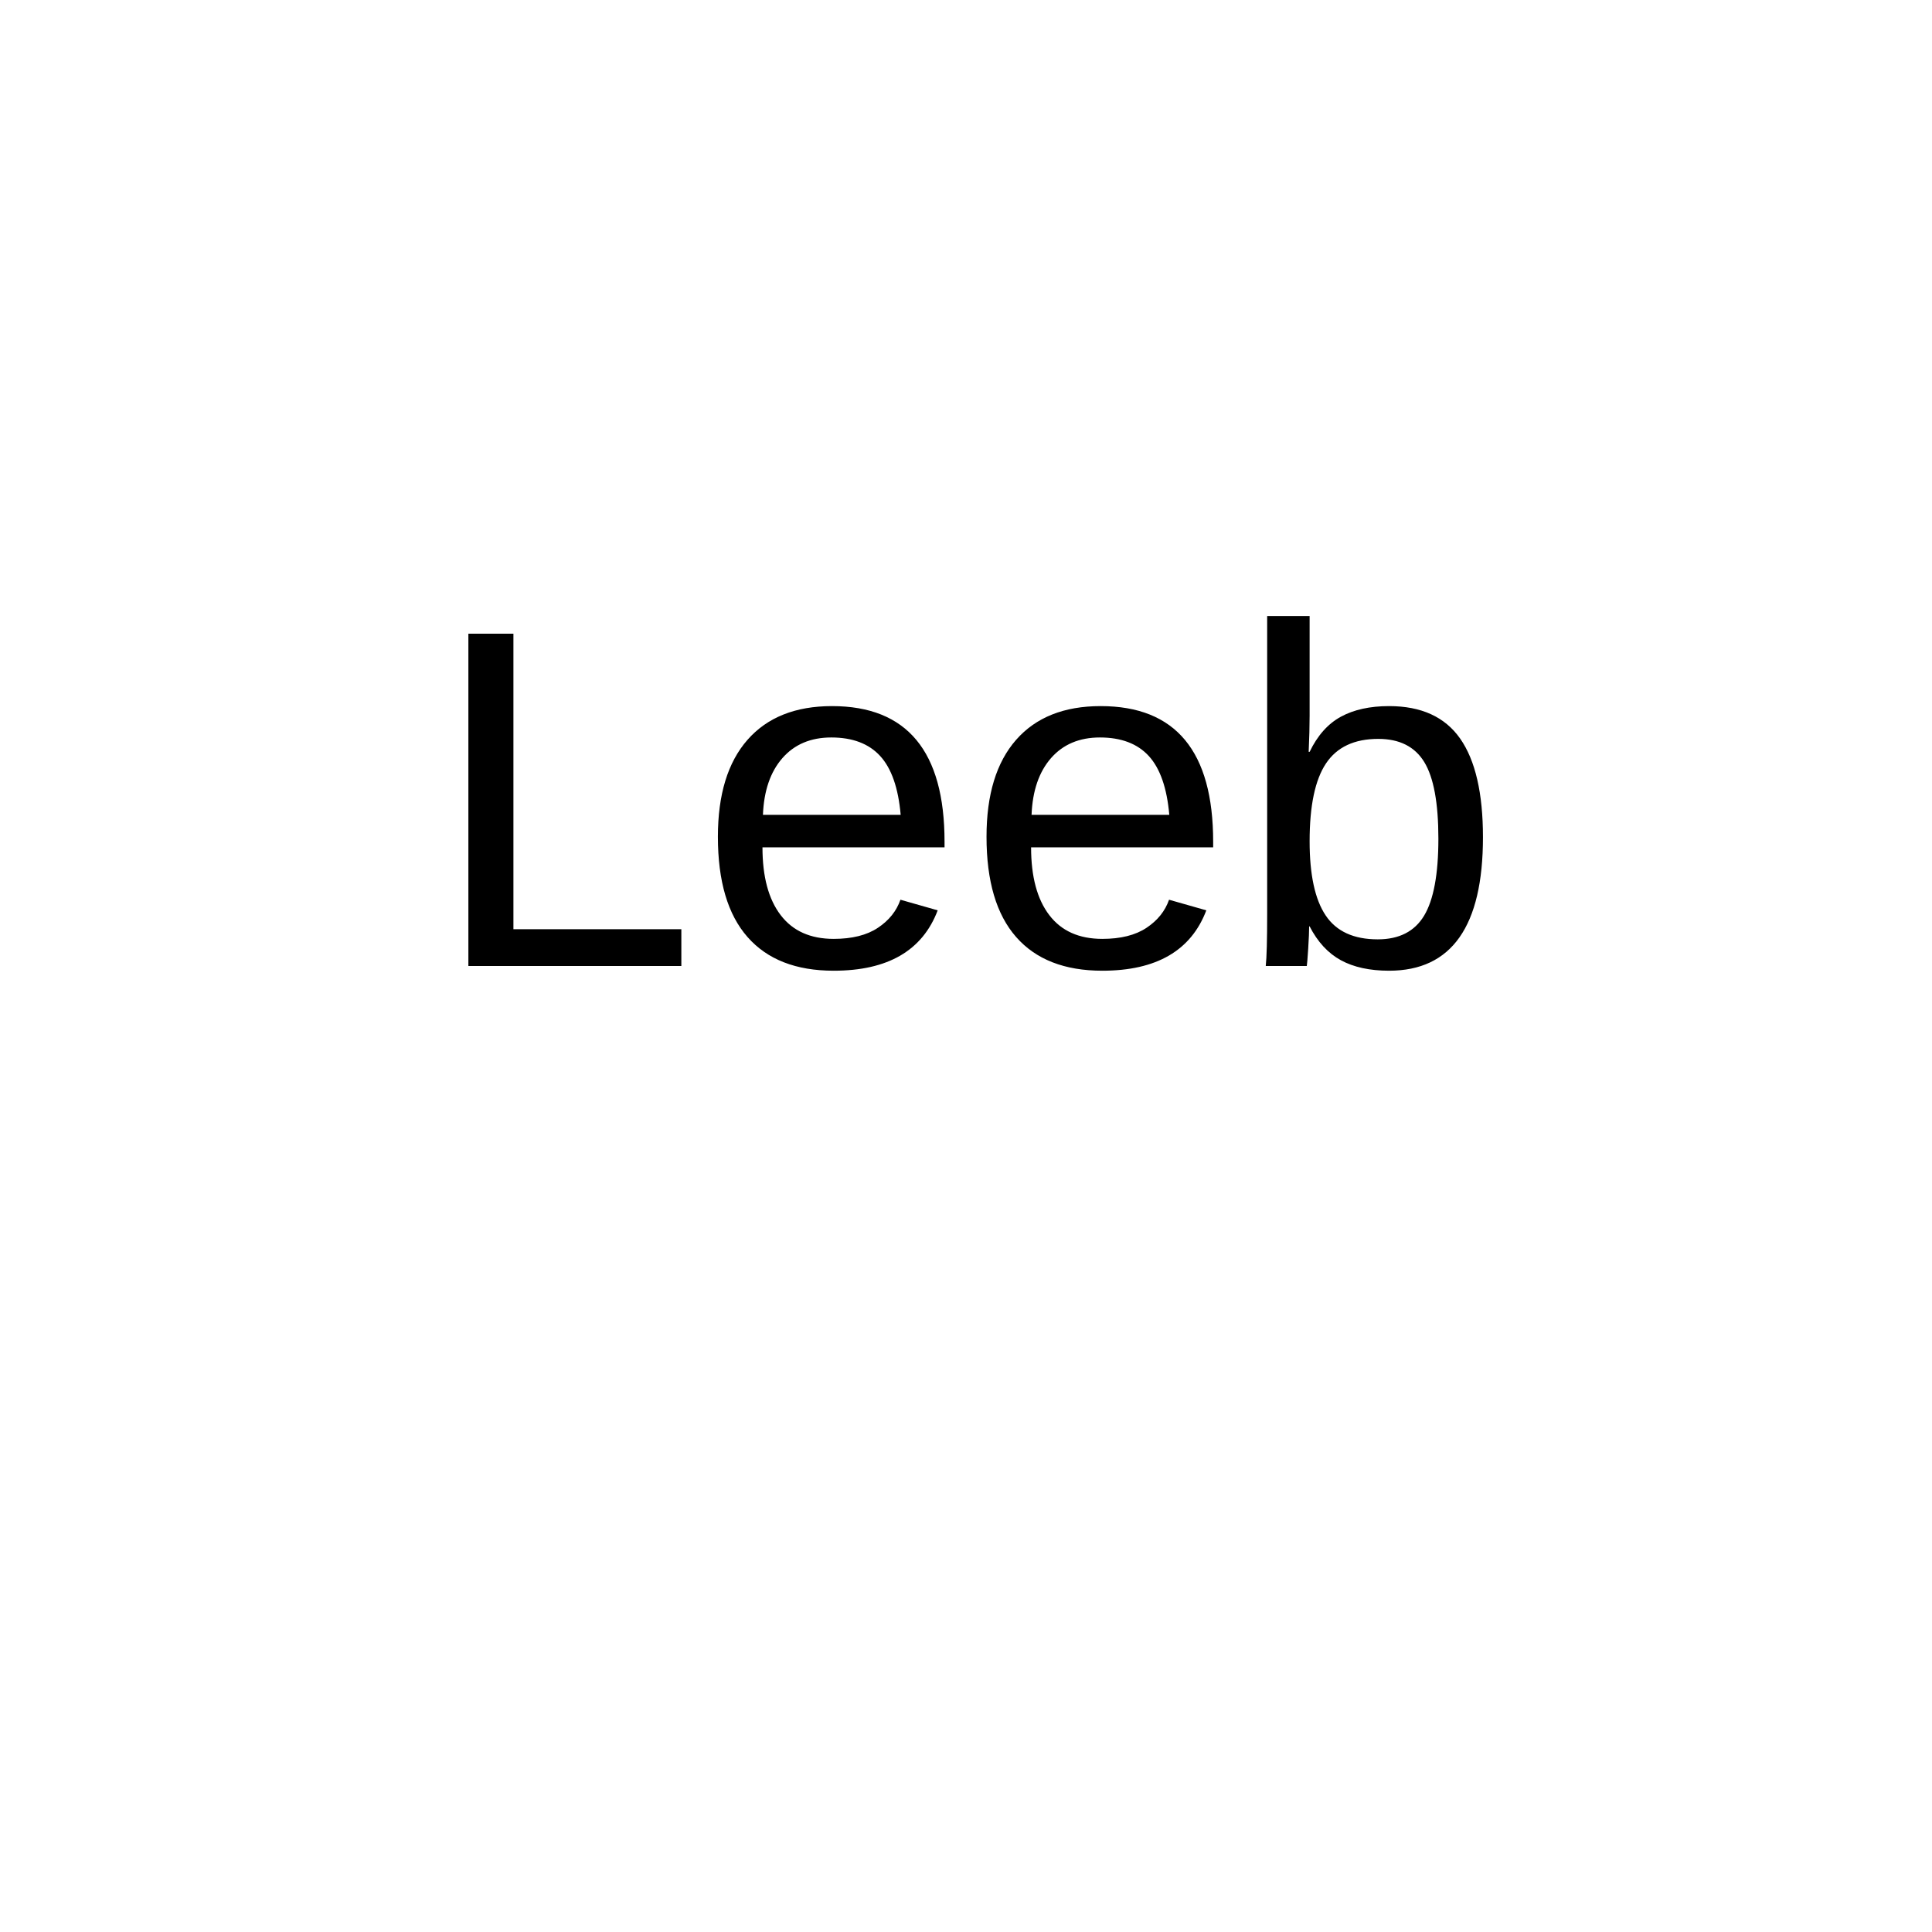
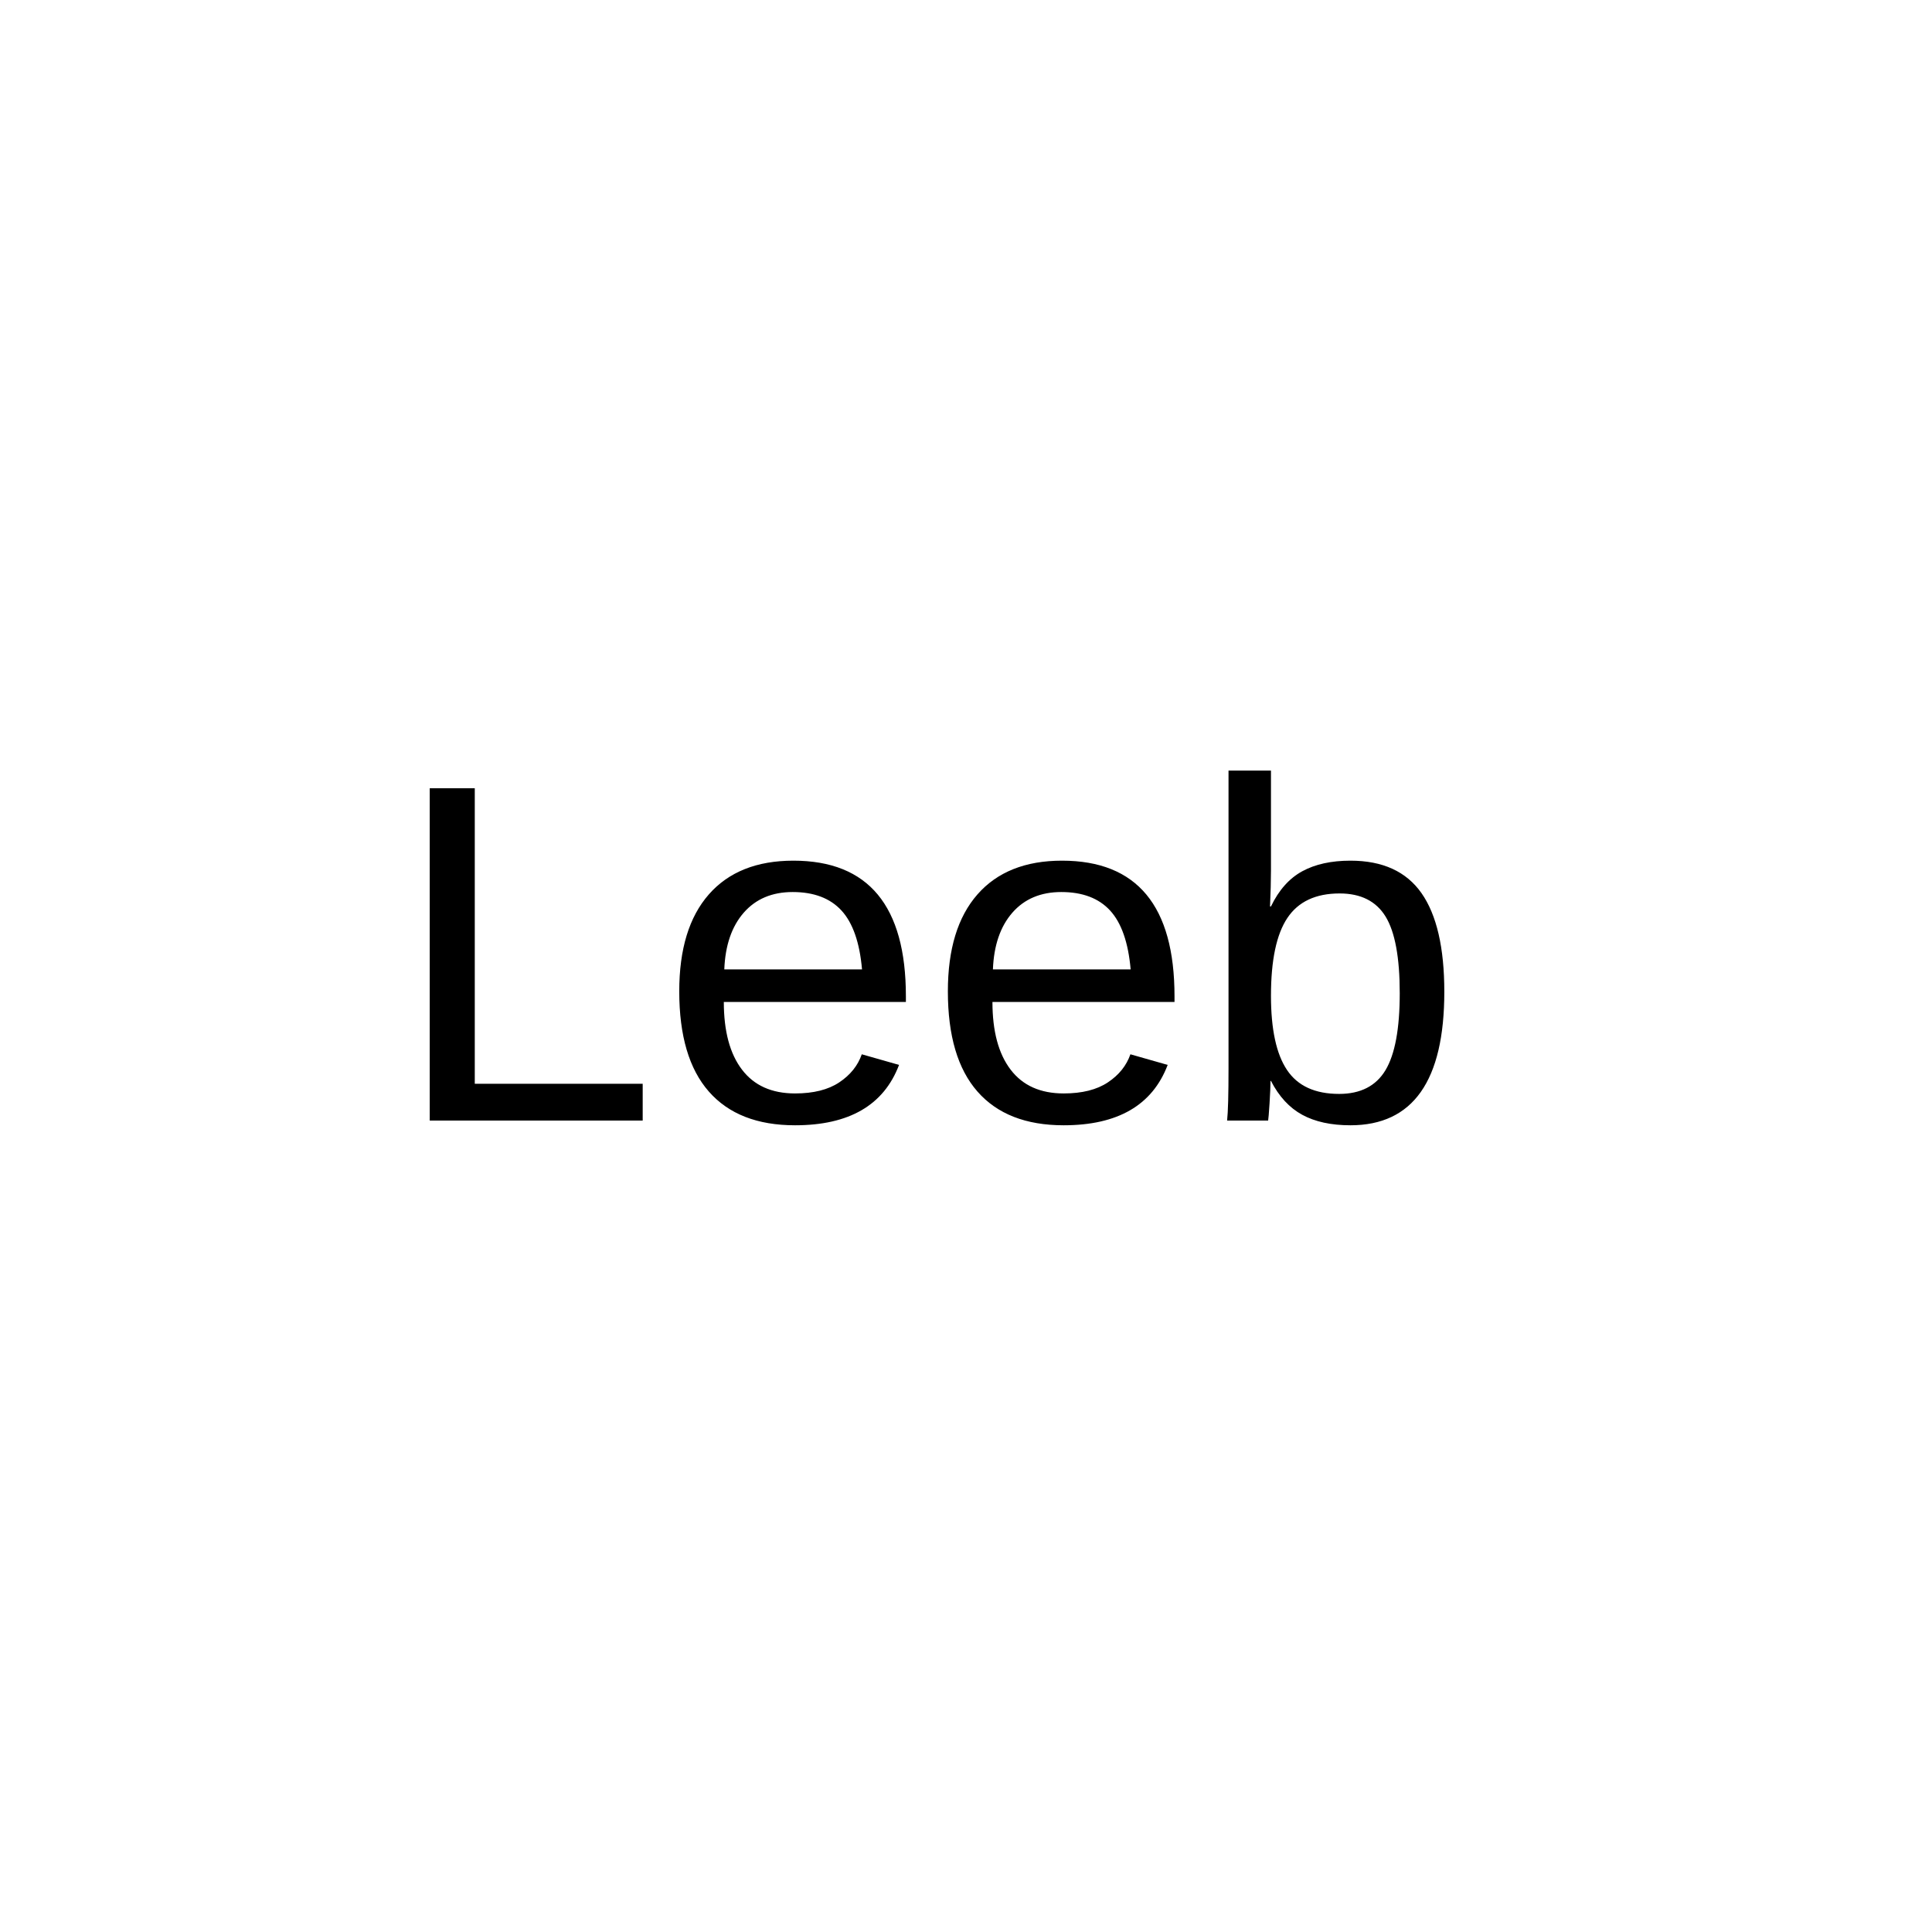
<svg xmlns="http://www.w3.org/2000/svg" version="1.2" baseProfile="tiny-ps" width="256" height="256">
-   <text x="50%" y="50%" font-family="Arial" font-size="64" fill="black" text-anchor="middle">Leeb</text>
+   <text x="48%" y="58%" font-family="Arial" font-size="64" fill="black" text-anchor="middle">Leeb</text>
</svg>
